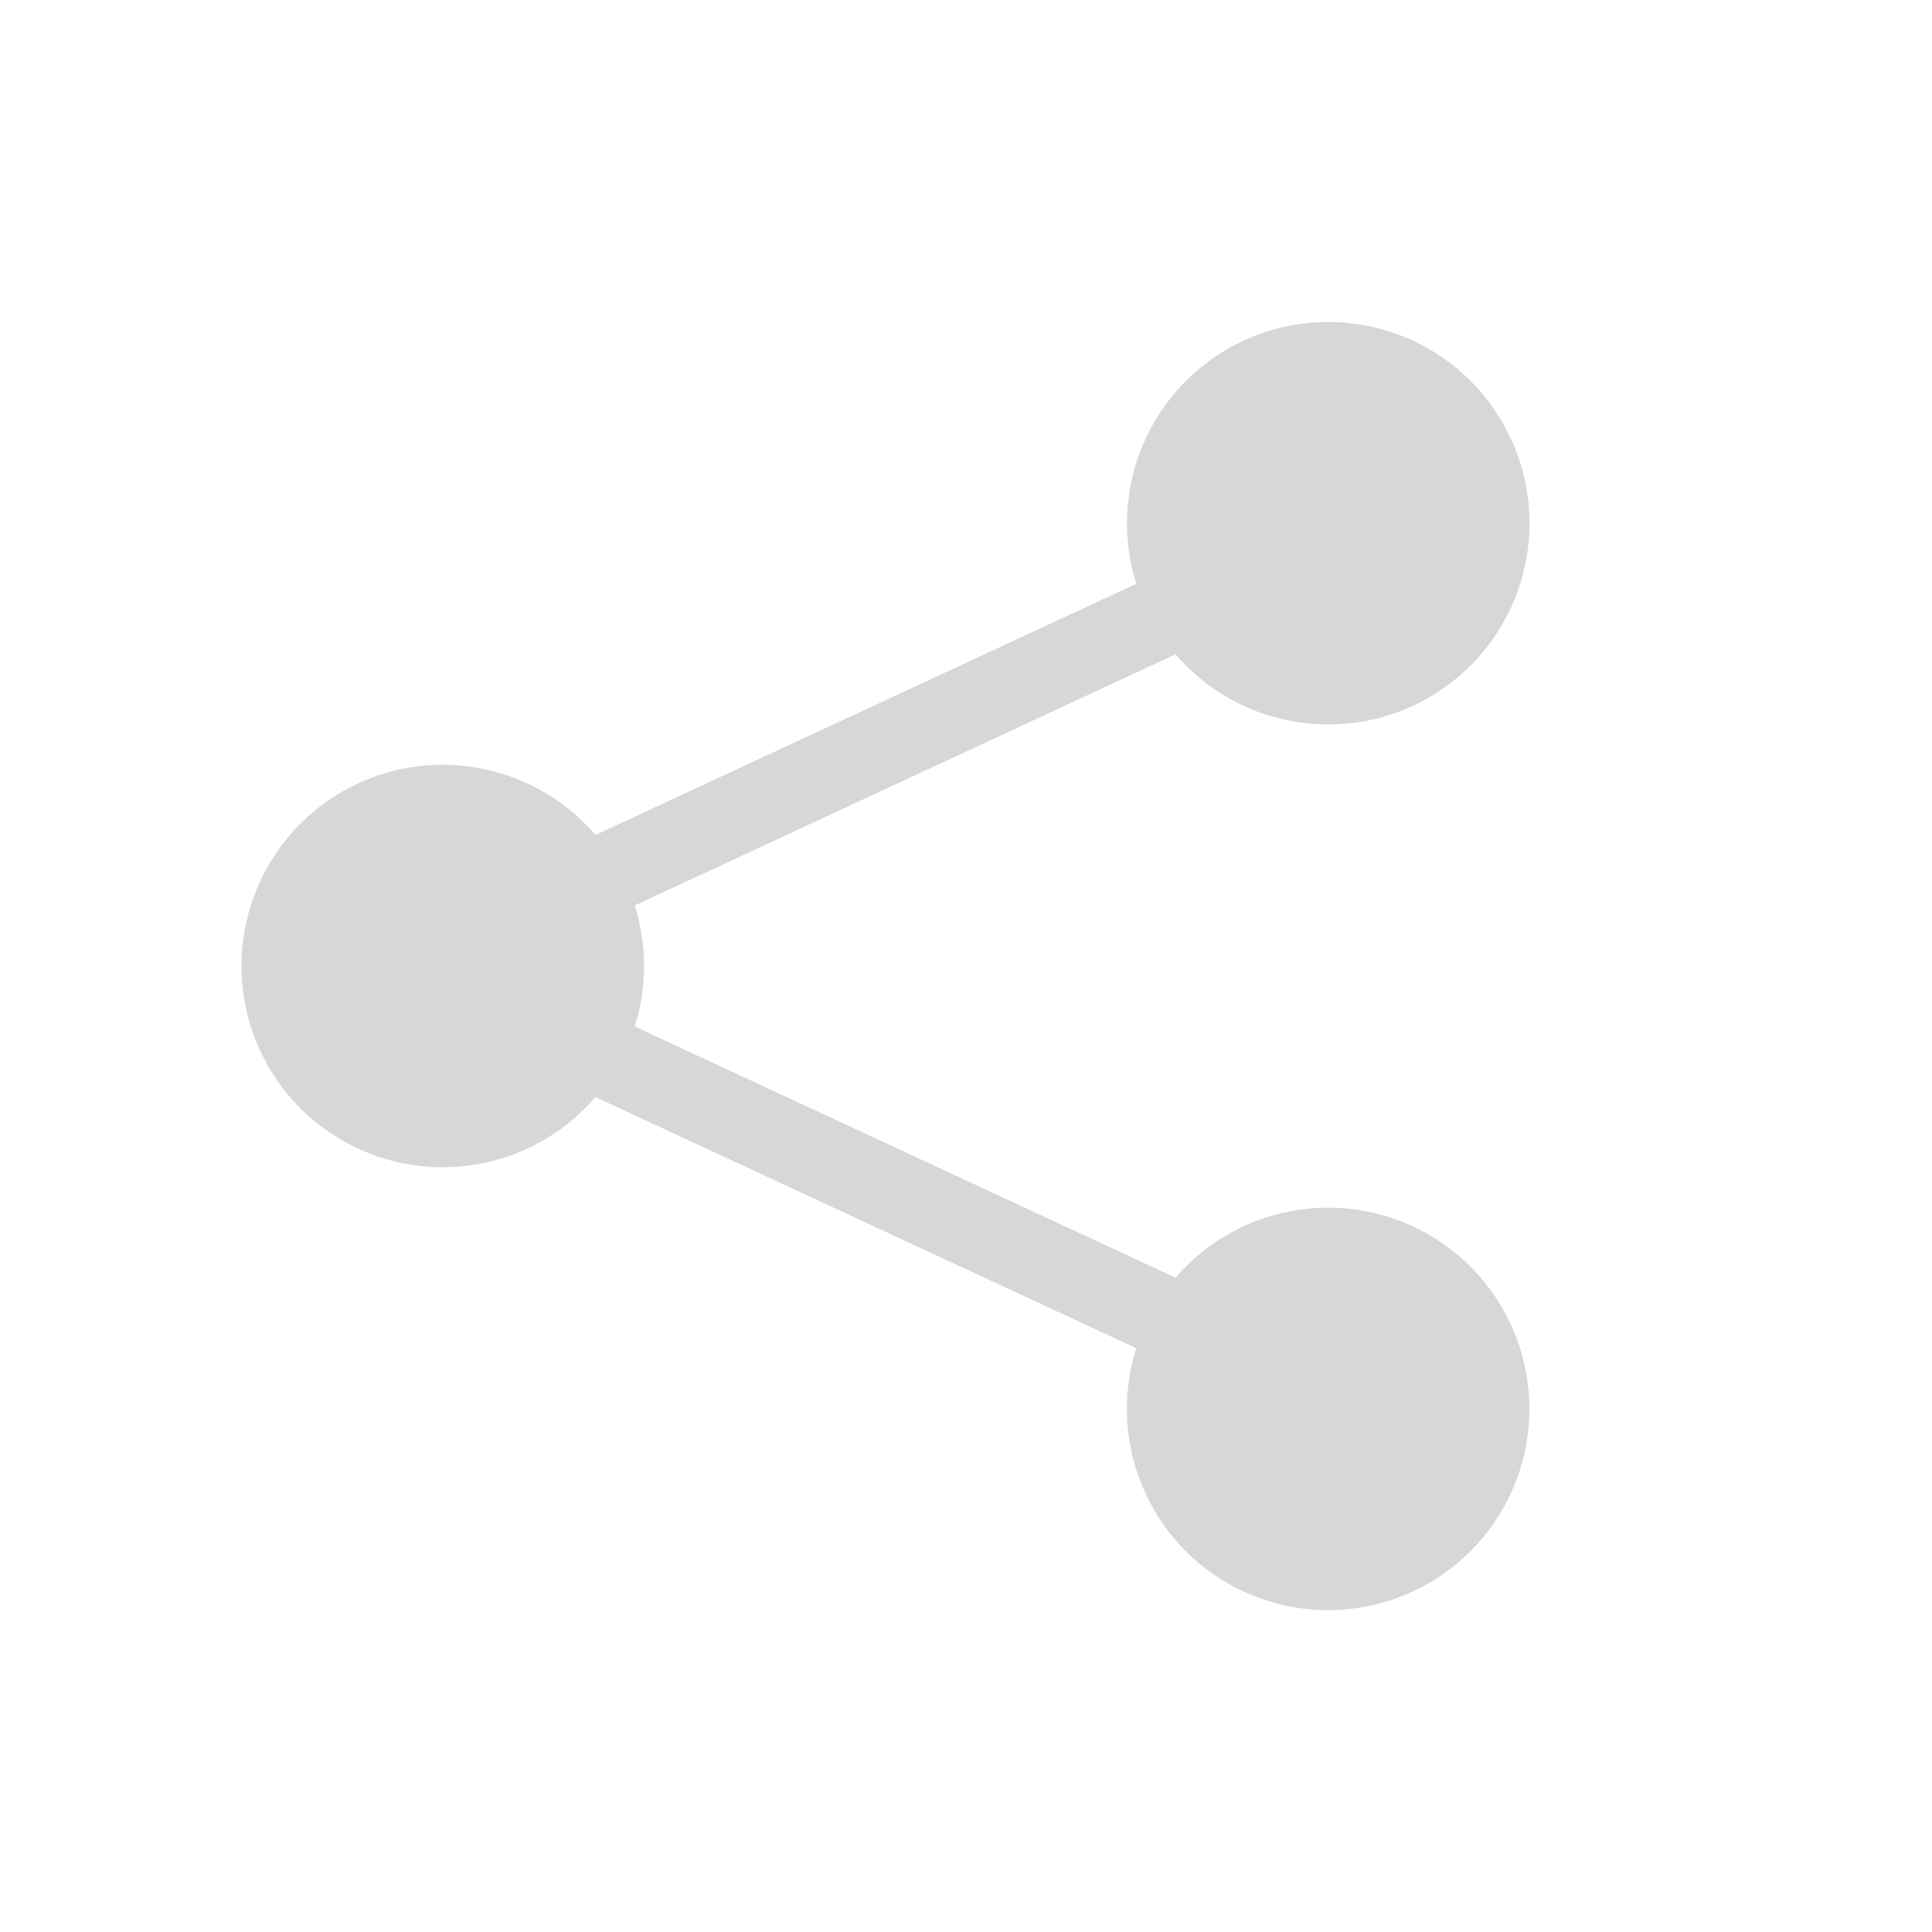
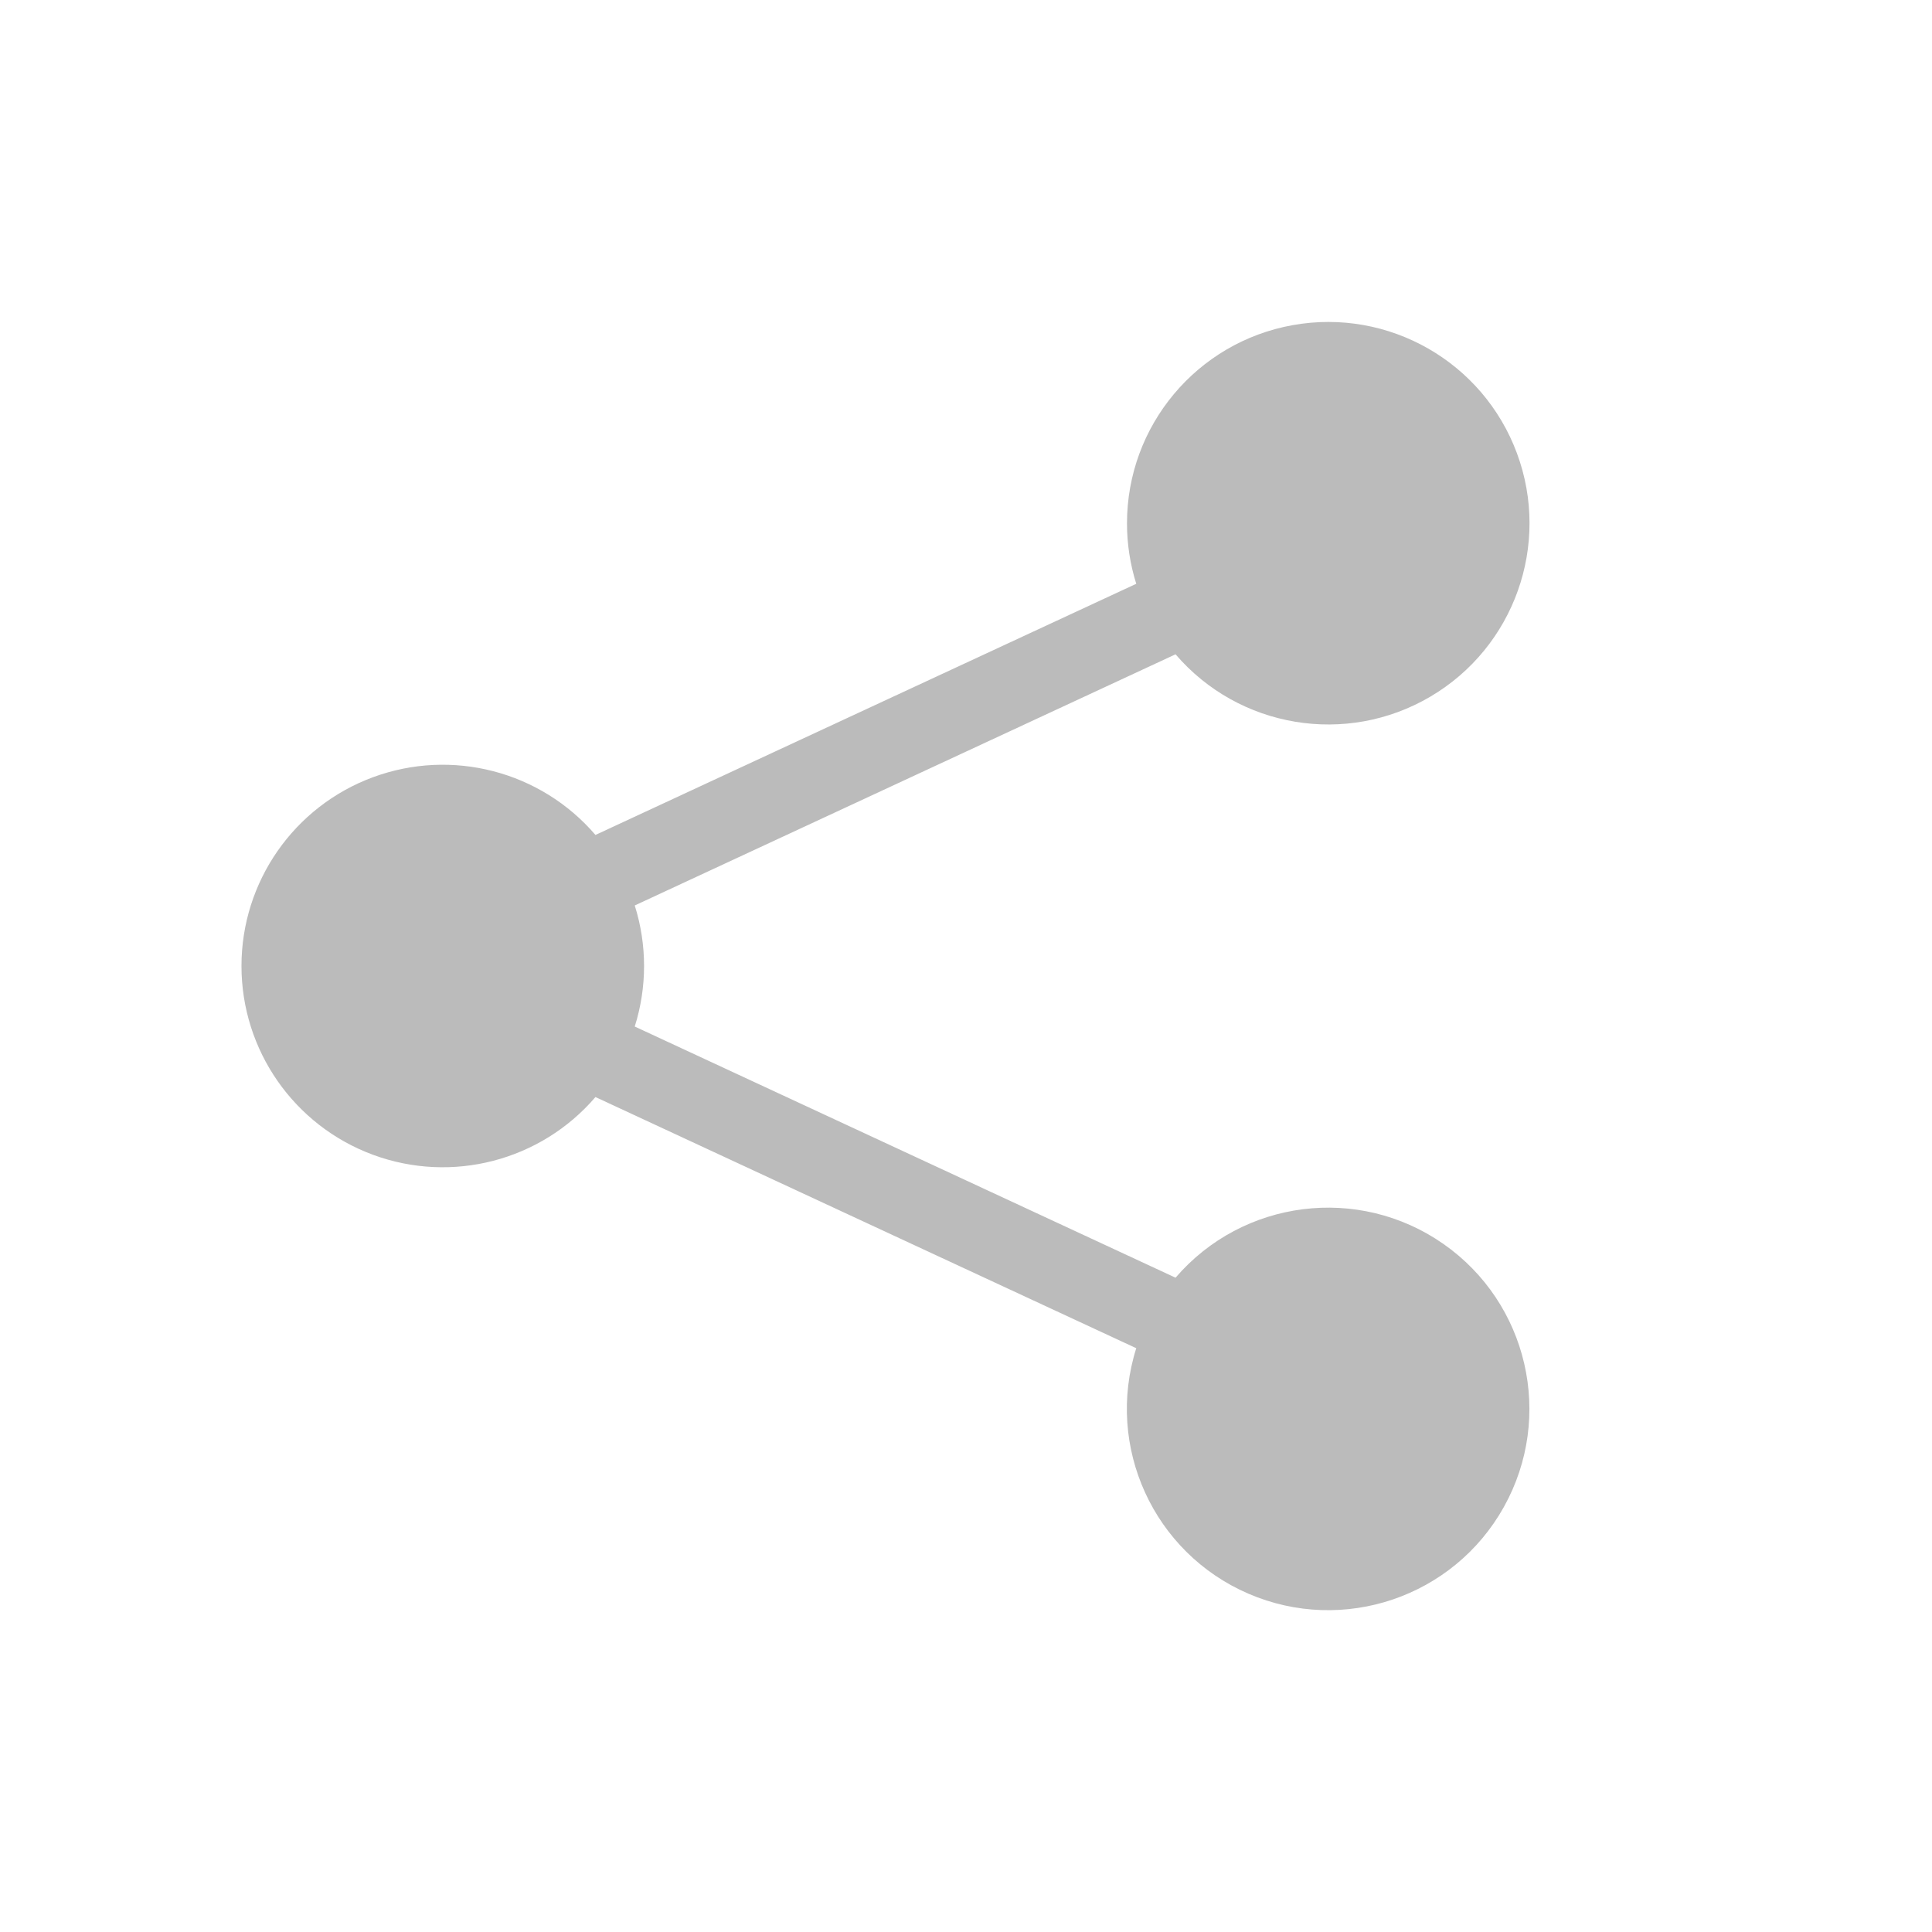
<svg xmlns="http://www.w3.org/2000/svg" fill="currentColor" class="bi bi-share-fill" viewBox="0 0 24 24">
-   <path transform="translate(3 4)" fill="#d6d7d7" d="M11 2.5a2.5 2.5 0 1 1 .603 1.628l-6.718 3.12a2.499 2.499 0 0 1 0 1.504l6.718 3.12a2.5 2.5 0 1 1-.488.876l-6.718-3.12a2.5 2.5 0 1 1 0-3.256l6.718-3.12A2.5 2.5 0 0 1 11 2.5z" />
+   <path transform="translate(3 4)" fill="#bbbbbb" d="M11 2.5a2.5 2.5 0 1 1 .603 1.628l-6.718 3.12a2.499 2.499 0 0 1 0 1.504l6.718 3.12a2.5 2.5 0 1 1-.488.876l-6.718-3.12a2.5 2.5 0 1 1 0-3.256l6.718-3.12A2.5 2.5 0 0 1 11 2.5z" />
</svg>
